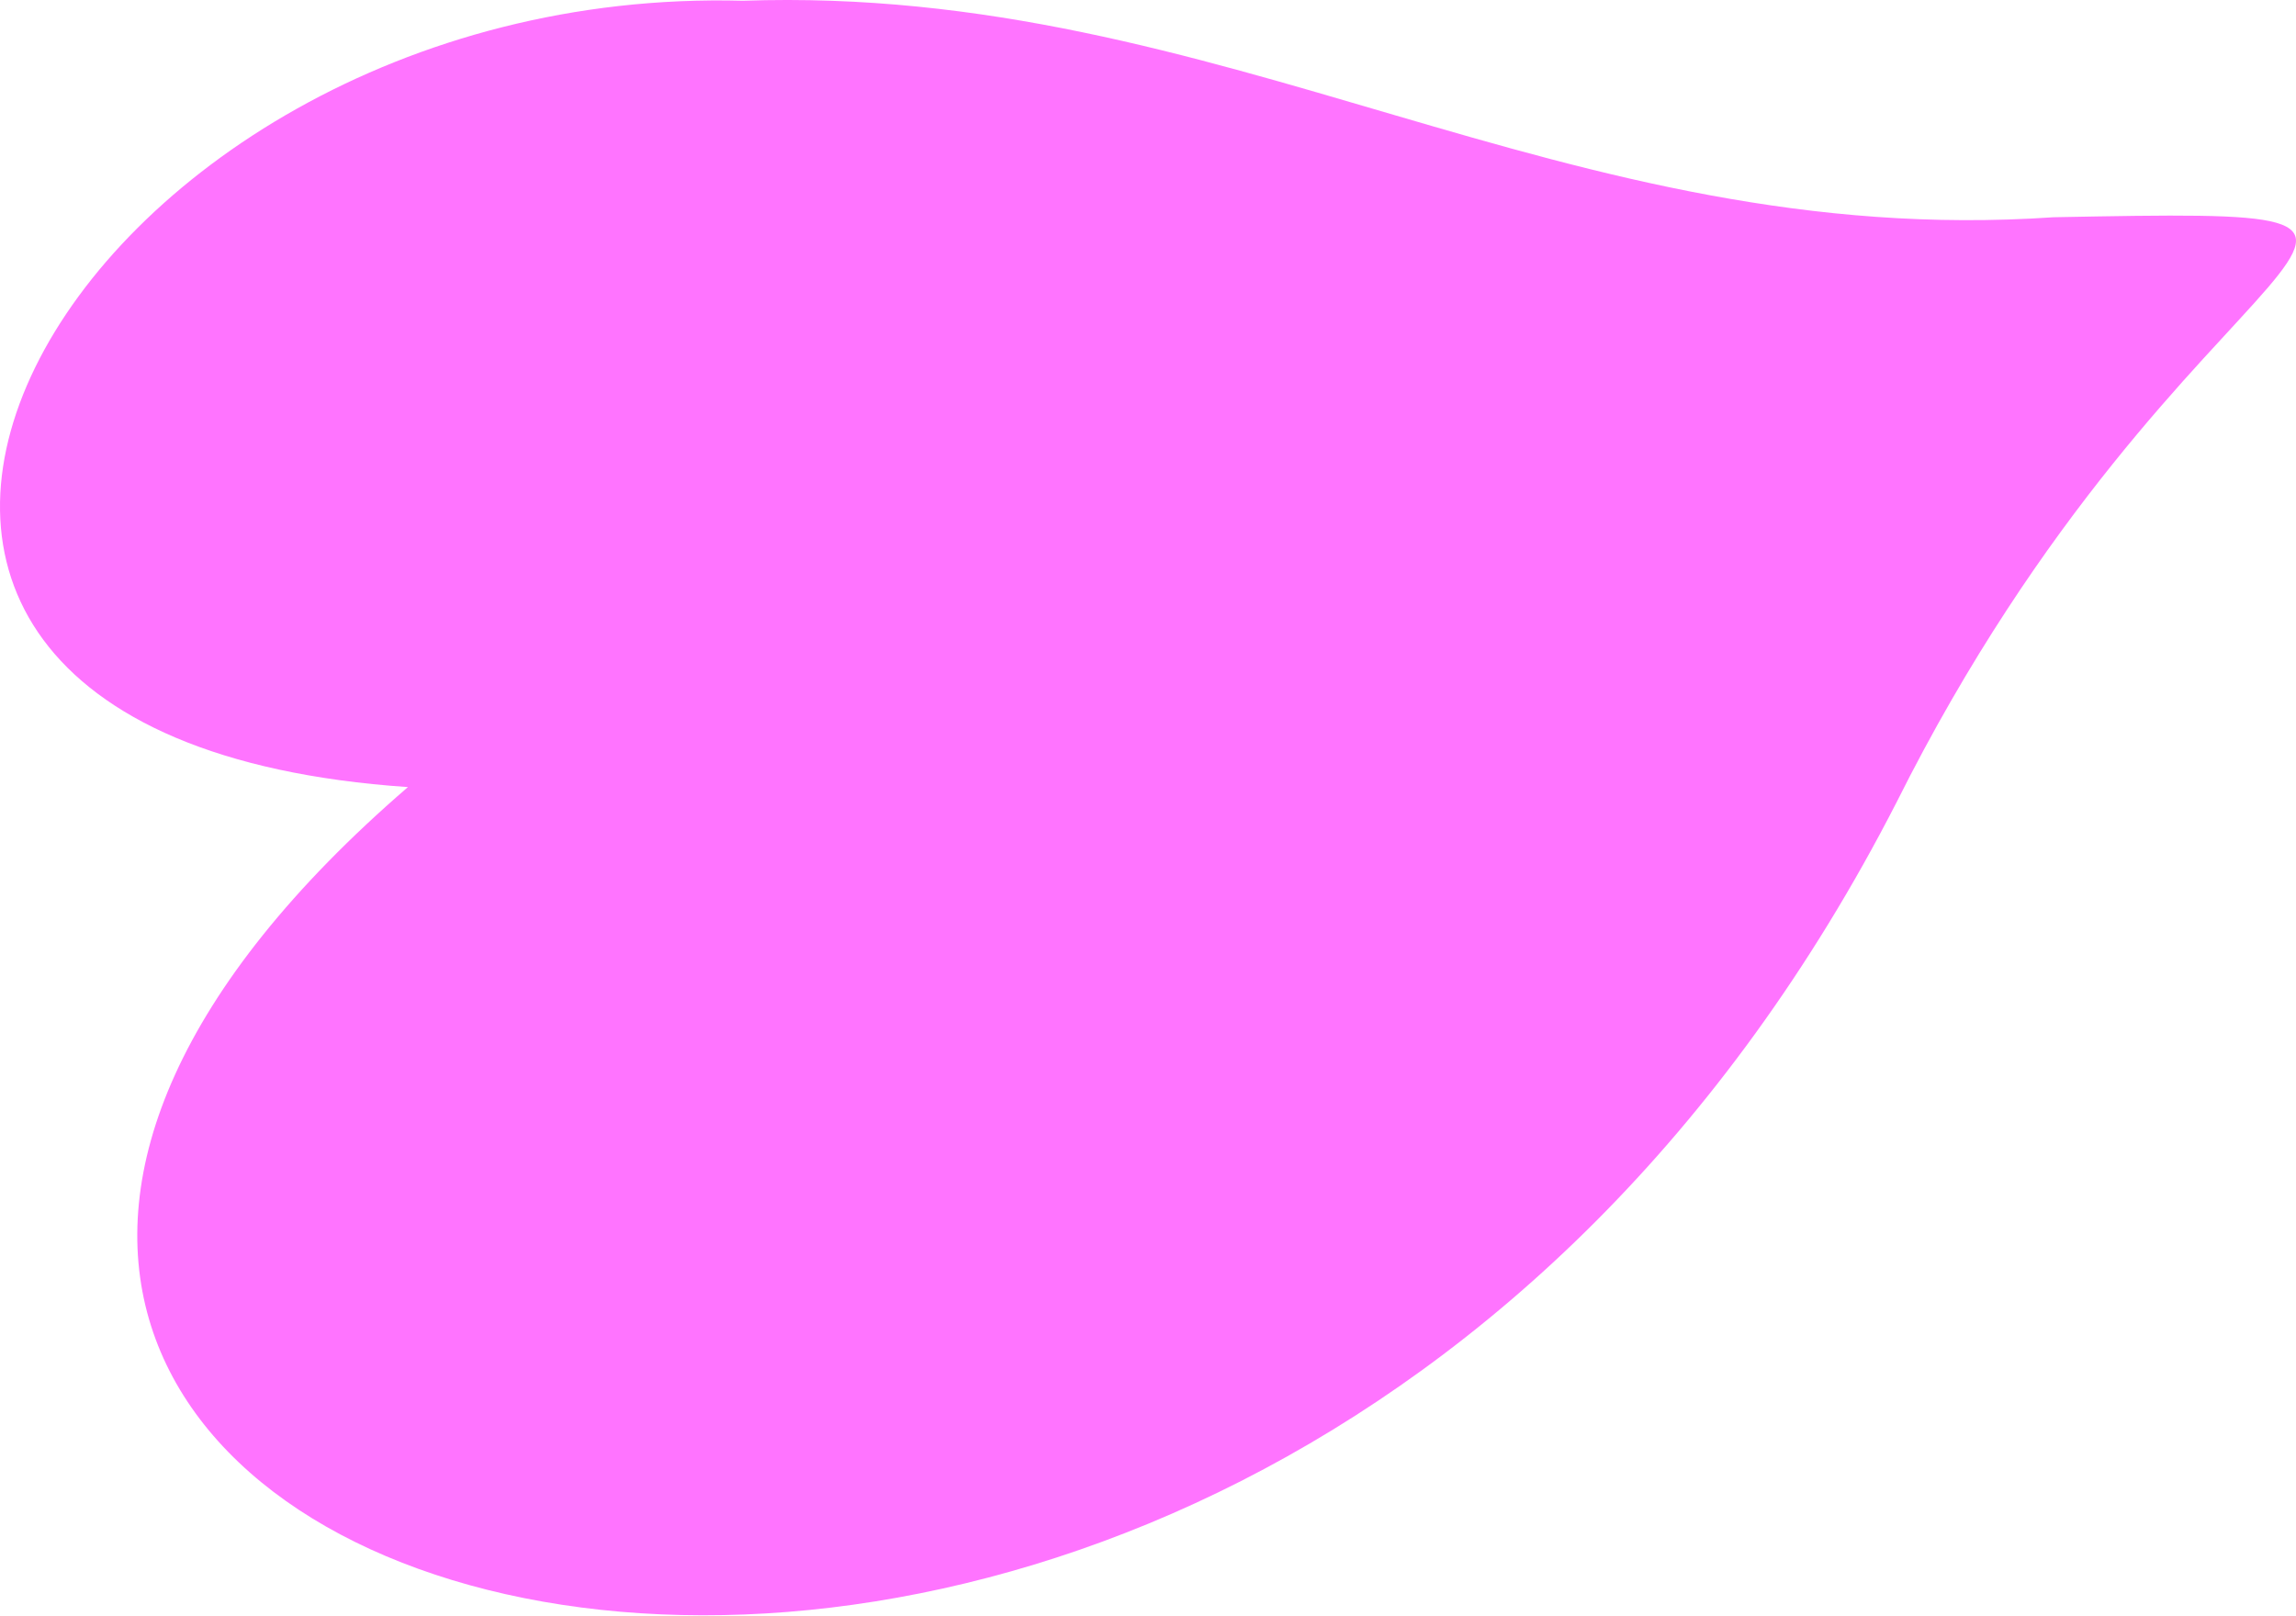
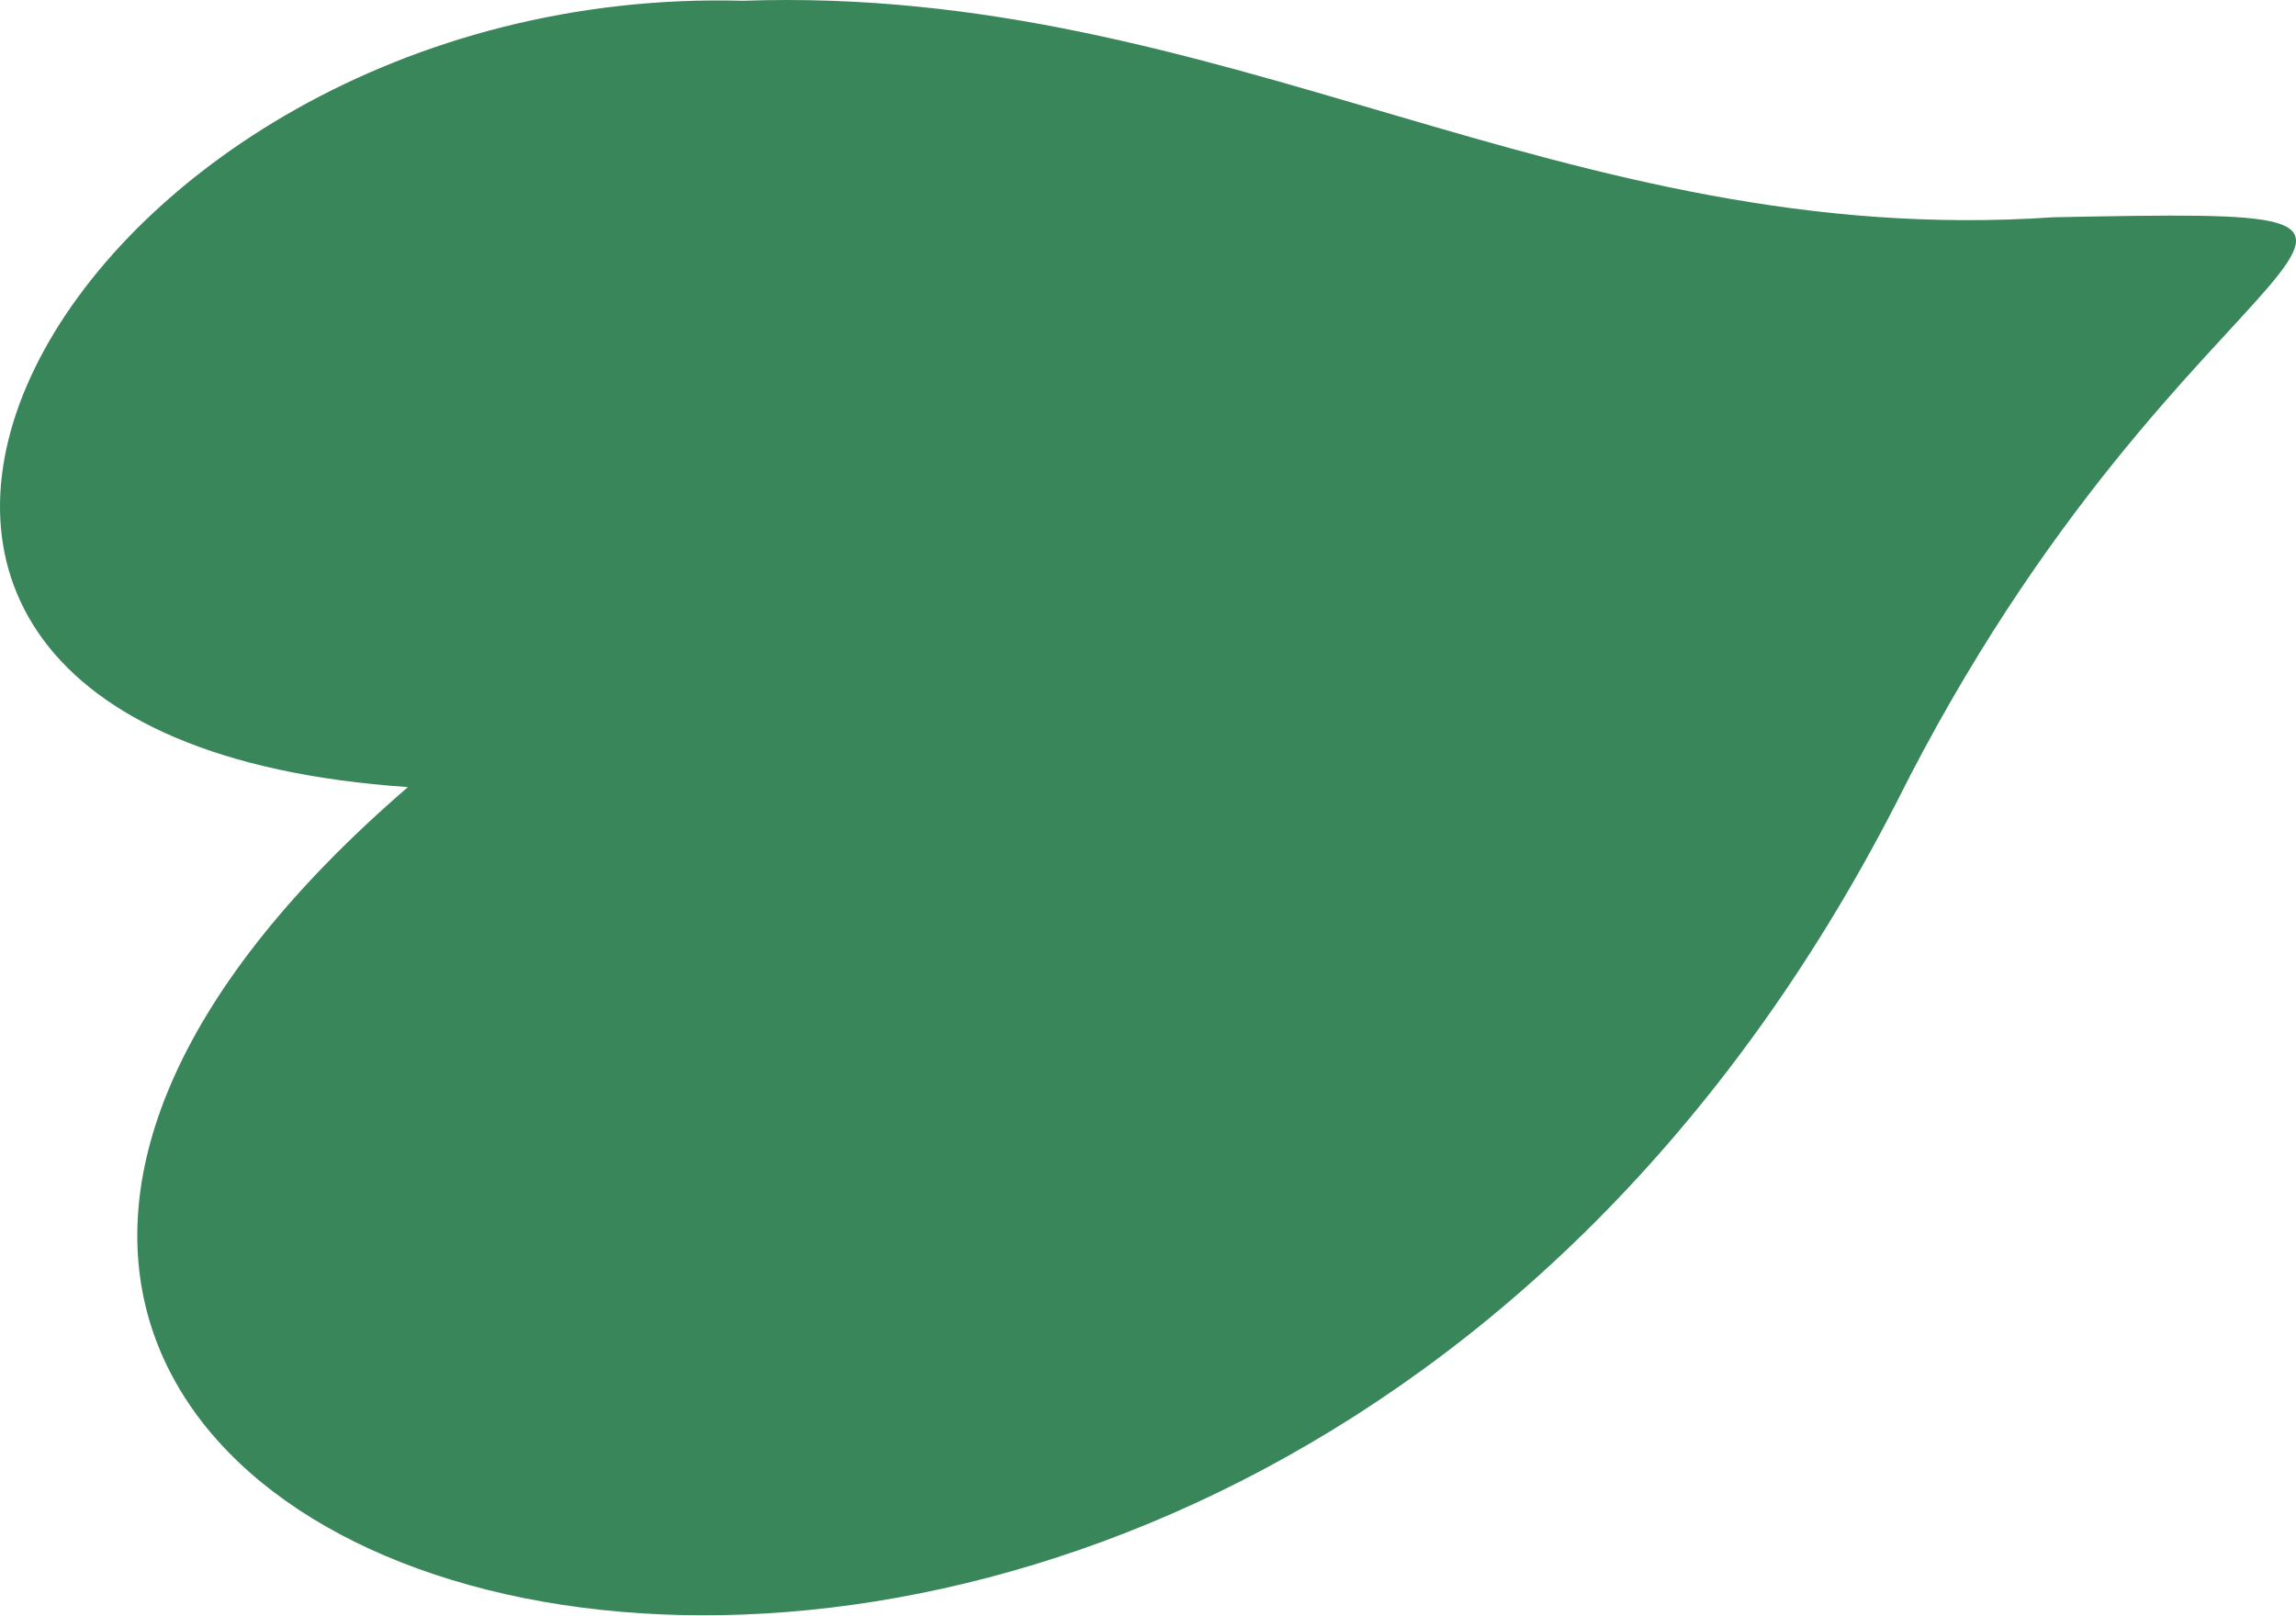
- <svg xmlns="http://www.w3.org/2000/svg" id="Layer_1" data-name="Layer 1" viewBox="0 0 1931.97 1359.52">
-   <defs>
-     <style>.cls-1{fill:#ff74ff;}</style>
-   </defs>
-   <path class="cls-1" d="M-318.5,184.61C-959.8,141-607.78-492.66-36.64-477.2,369-491.38,653.38-266.79,1066.22-295c411.5-7.91,113.07,2-132.41,493C353.33,1329.28-1105.39,863.61-318.5,184.61Z" transform="translate(661.76 477.84)" />
+ <svg xmlns="http://www.w3.org/2000/svg" width="511.168mm" height="359.706mm" viewBox="0 0 511.168 359.706" version="1.1" id="svg1">
+   <defs id="defs1" />
+   <g id="layer1" transform="translate(40.21667,39.95208)">
+     <path class="cls-1" d="M 50.605,135.322 C -119.073,123.784 -25.934,-43.872 125.18,-39.781 232.506,-43.533 307.748,15.89 416.978,8.426 525.854,6.333 446.895,8.955 381.945,138.865 228.36,438.183 -157.593,314.975 50.605,135.322 Z" id="path1" style="fill:#3a865b;fill-opacity:1;stroke-width:0.265" />
+   </g>
</svg>
